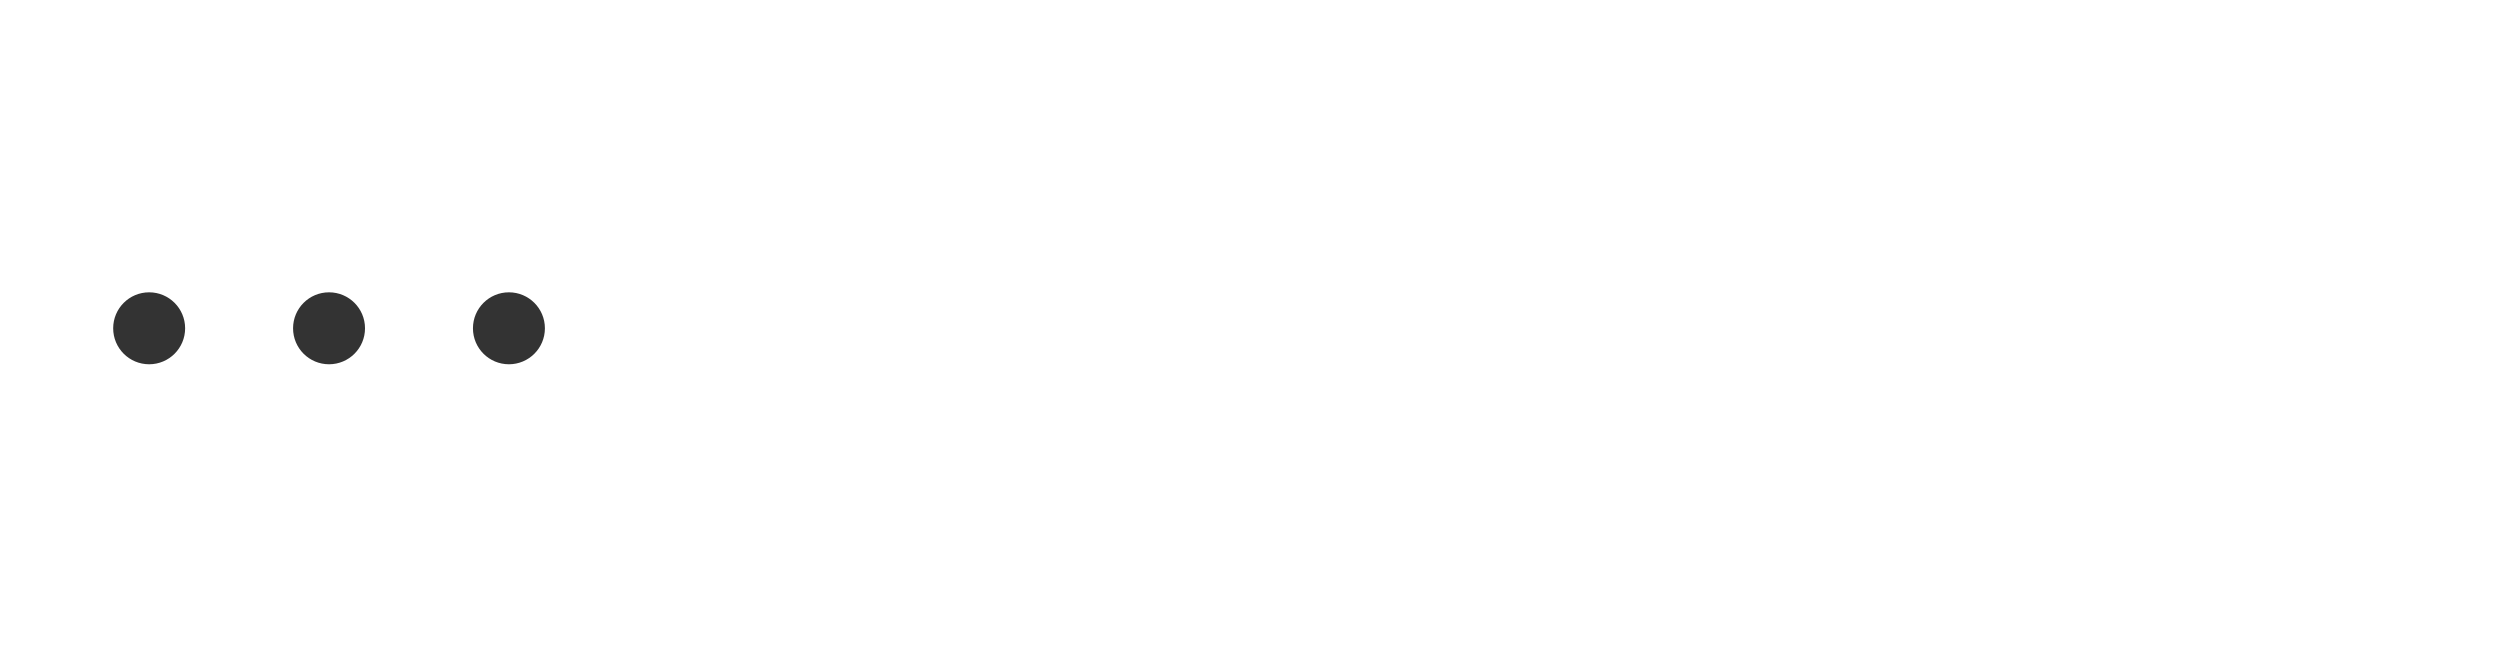
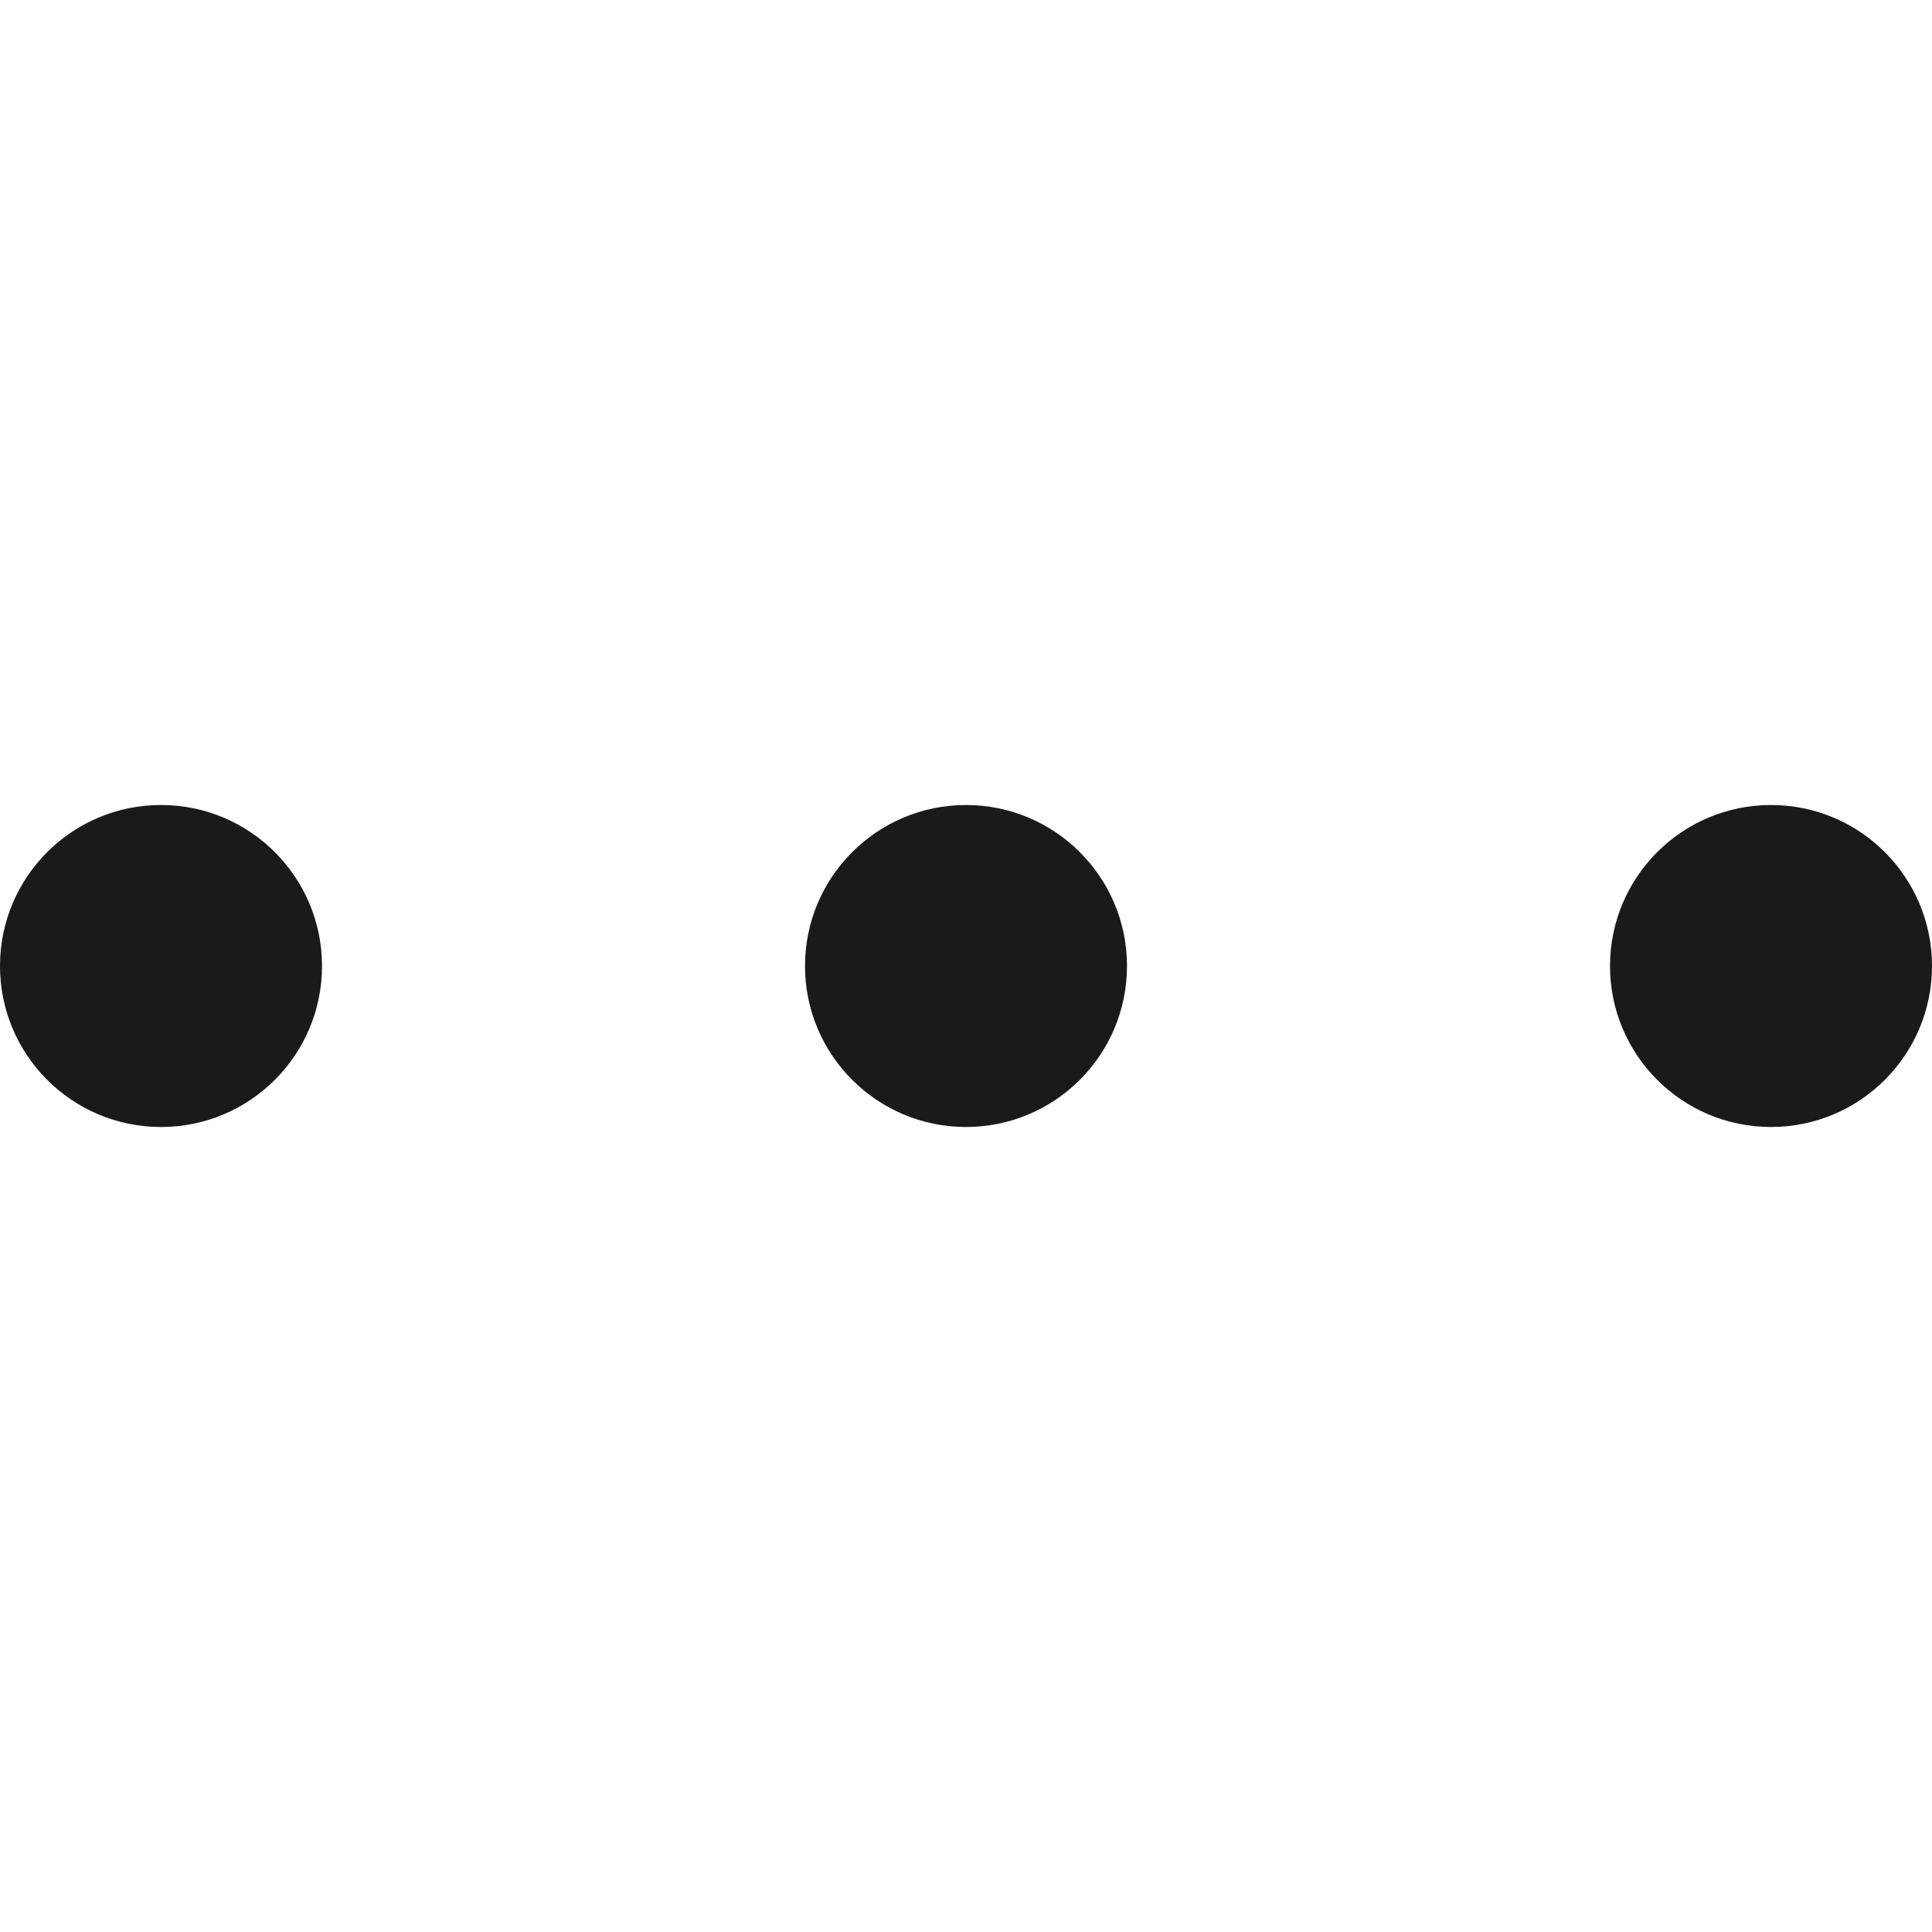
- <svg xmlns="http://www.w3.org/2000/svg" class="icon" width="200px" height="52.63px" viewBox="0 0 3891 1024" version="1.1">
-   <path fill="#333333" d="M176 511a56 56 0 1 0 112 0 56 56 0 1 0-112 0zM456 511a56 56 0 1 0 112 0 56 56 0 1 0-112 0zM736 511a56 56 0 1 0 112 0 56 56 0 1 0-112 0z" />
+ <svg xmlns="http://www.w3.org/2000/svg" viewBox="0 0 1024 1024">
+   <path fill="#1A1A1A" d="M170.67 512a85.33 85.33 0 1 1-170.67 0 85.33 85.33 0 0 1 170.67 0z m426.66 0a85.33 85.33 0 1 1-170.66 0 85.33 85.33 0 0 1 170.66 0z m341.34 85.33a85.33 85.33 0 1 0 0-170.66 85.33 85.33 0 0 0 0 170.66z" />
</svg>
